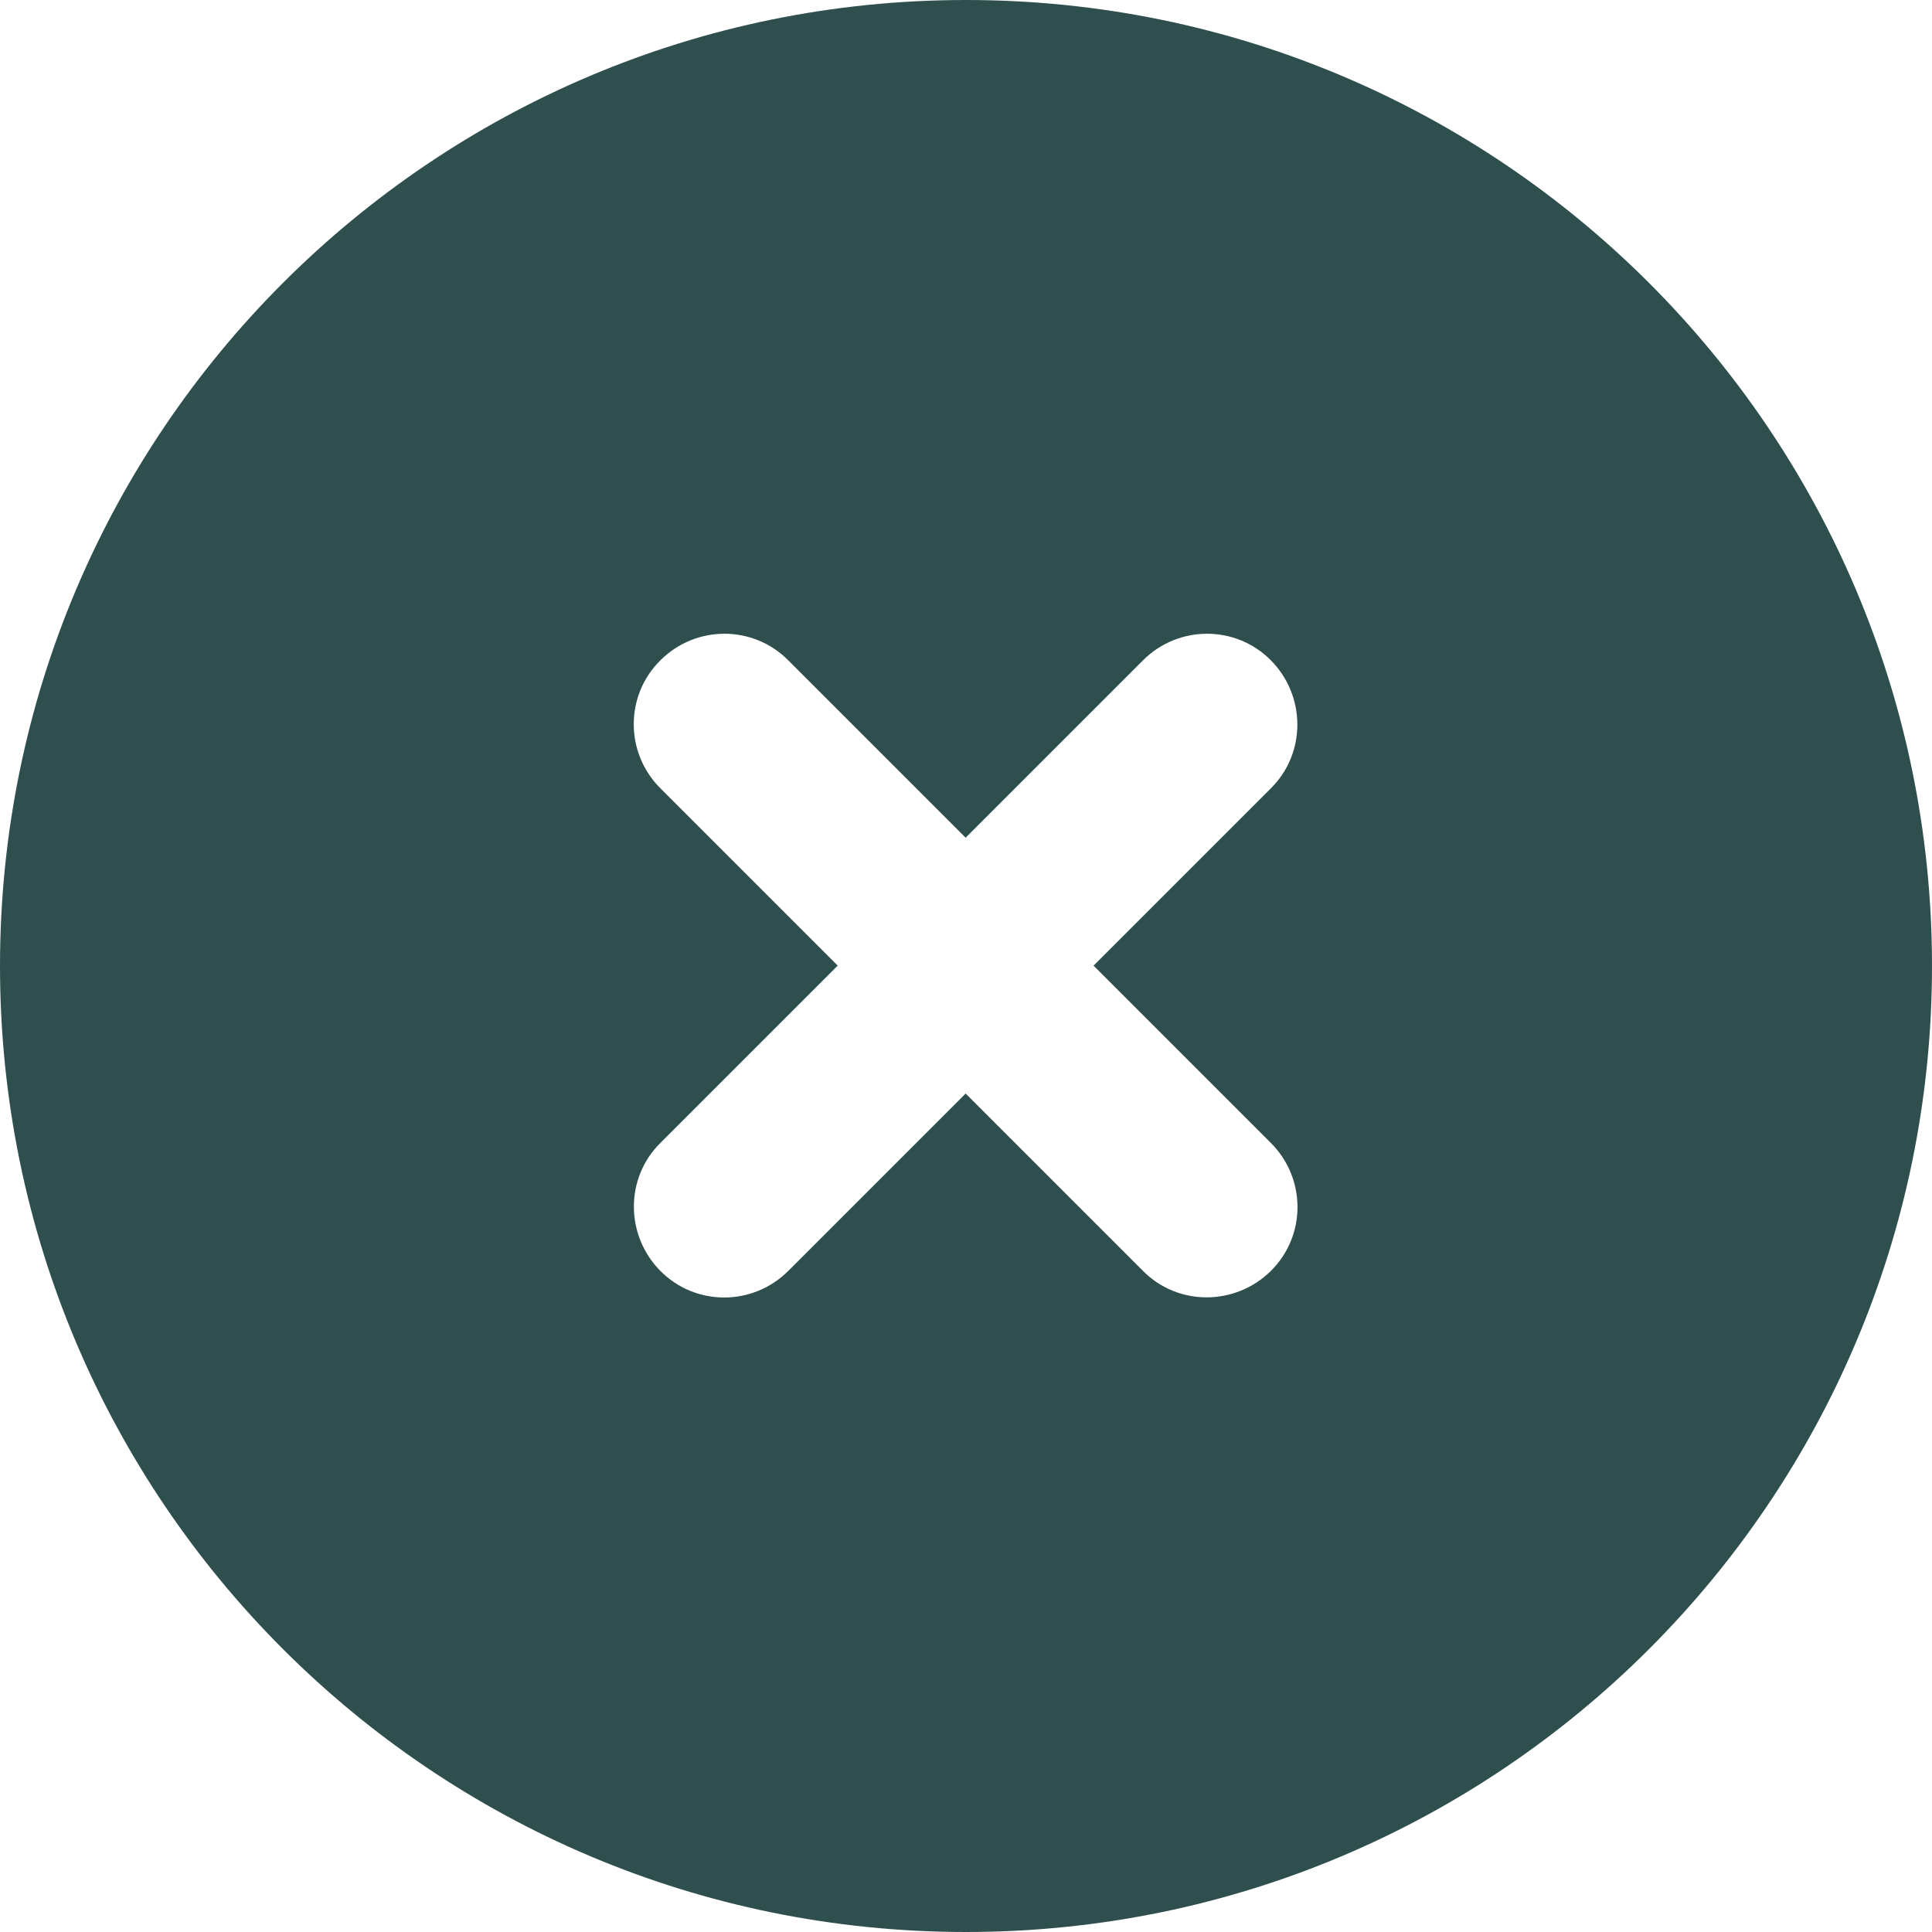
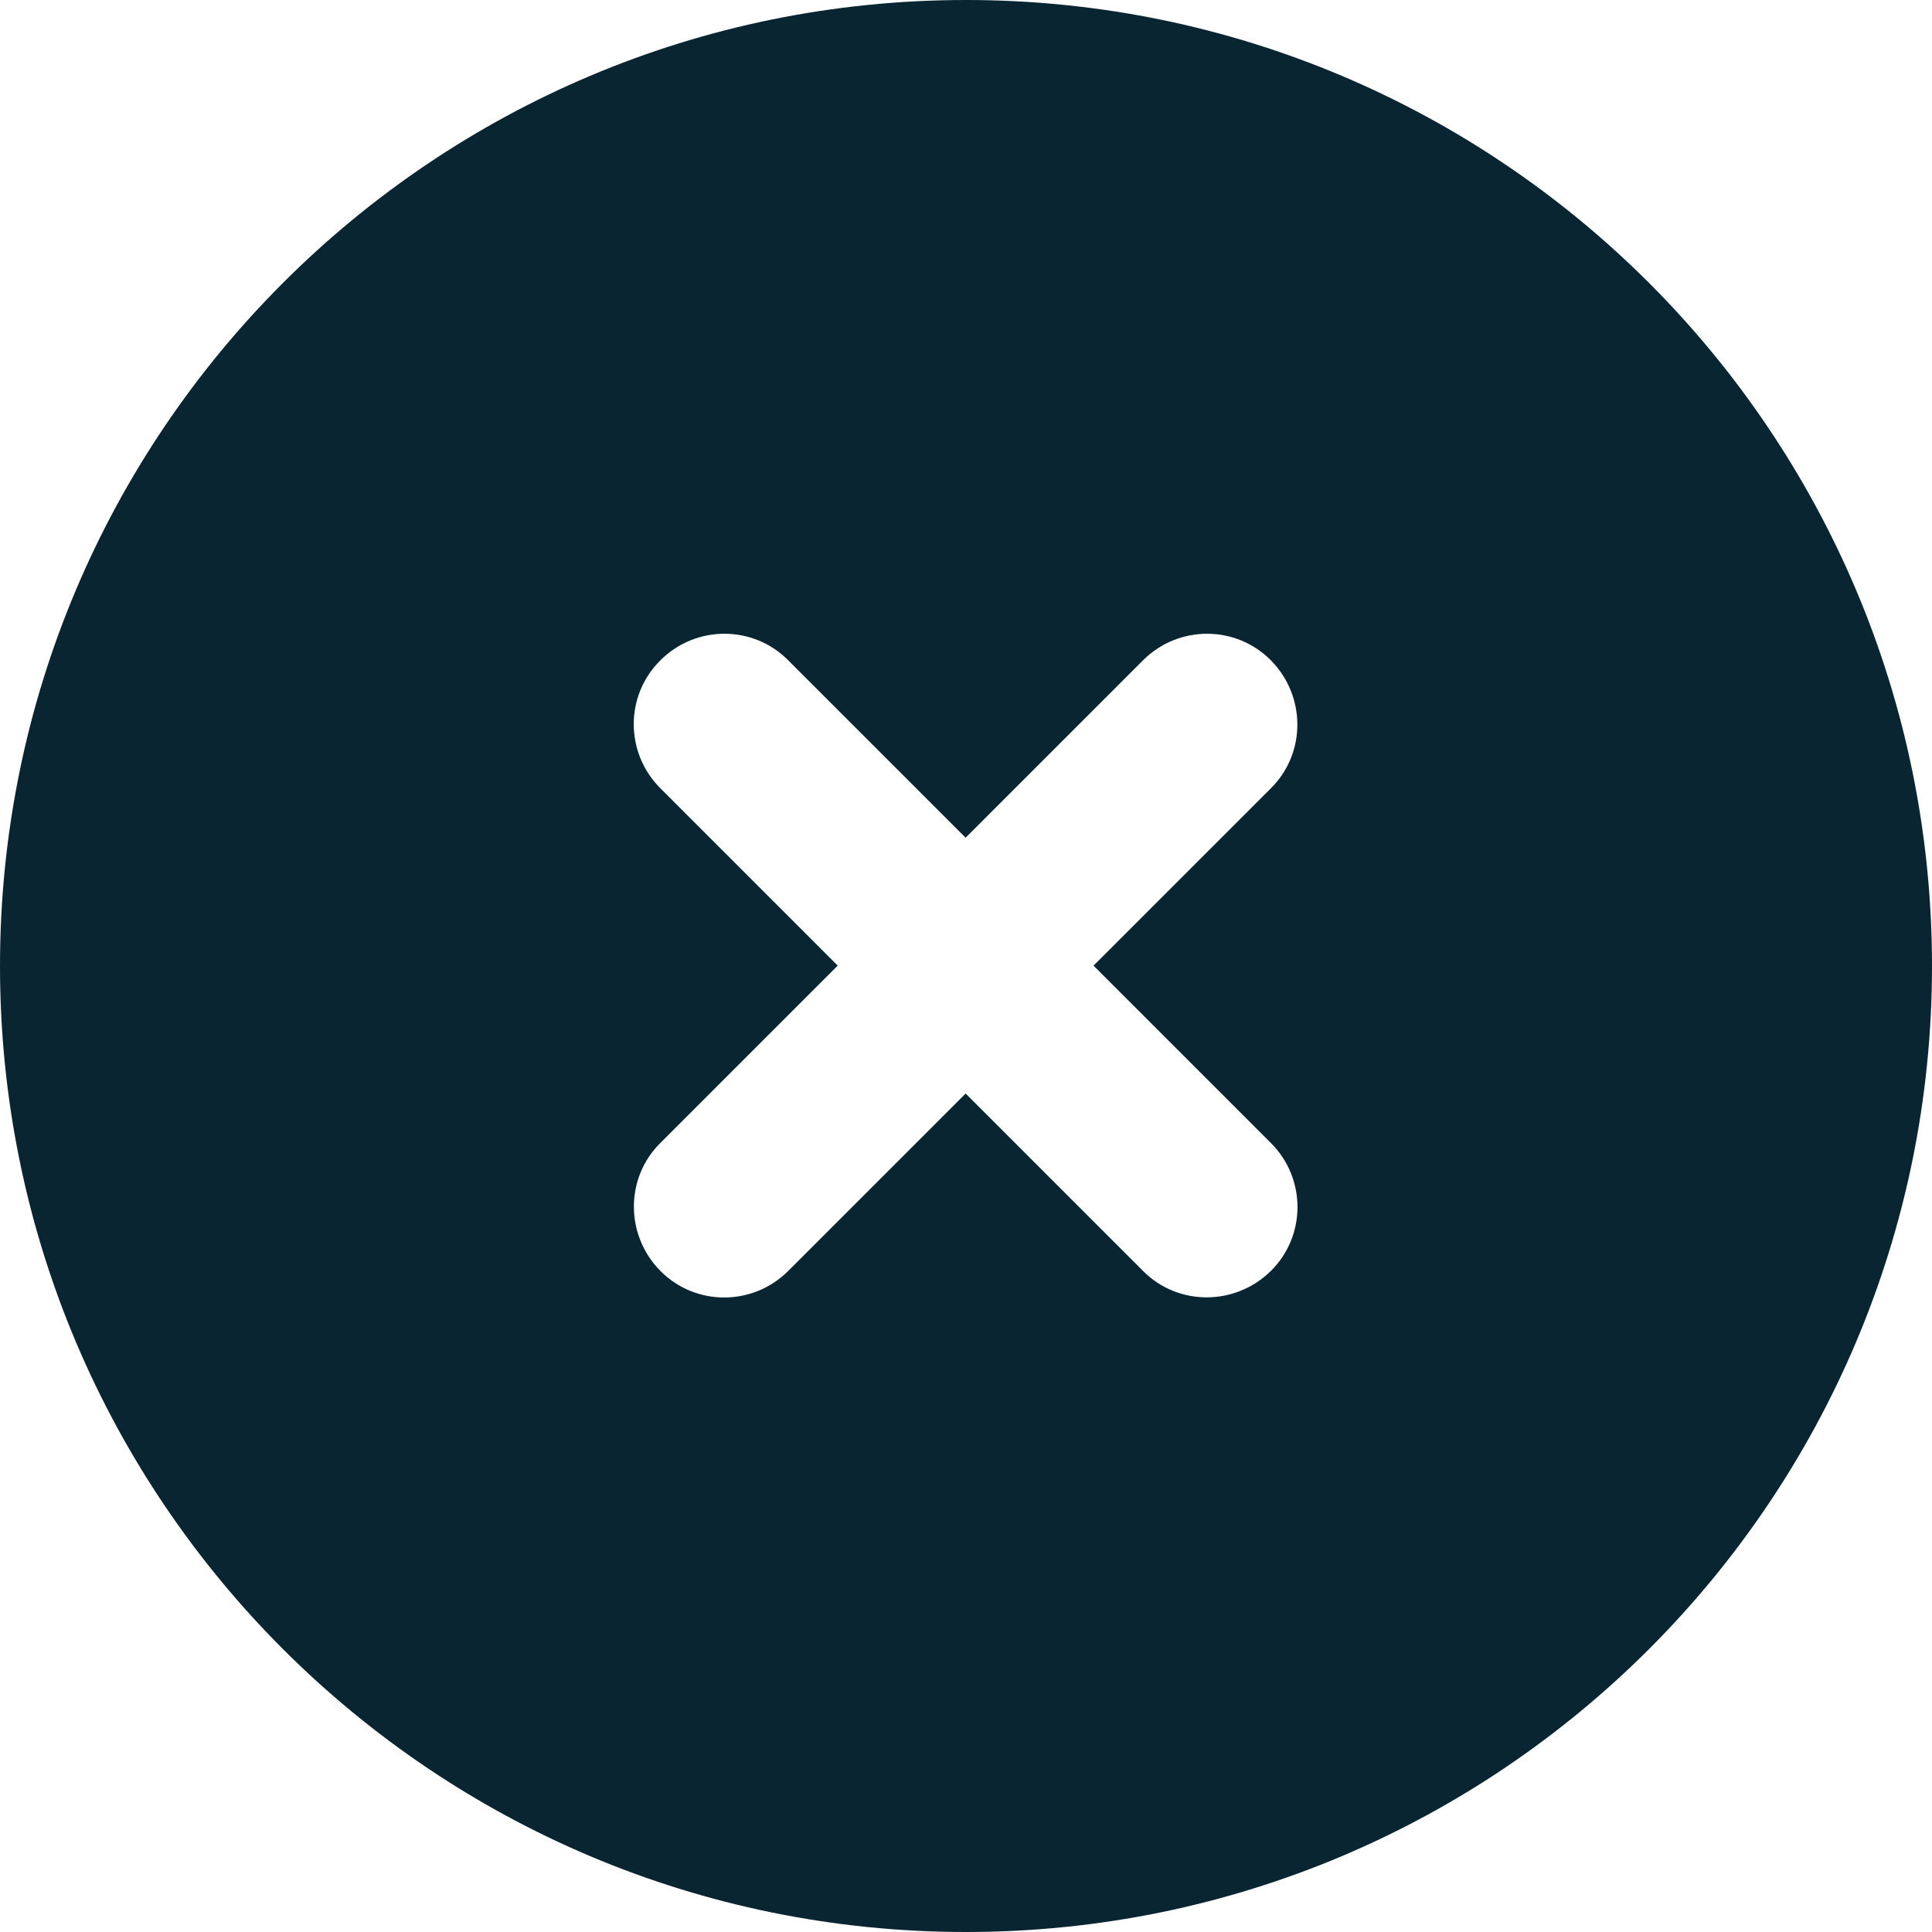
<svg xmlns="http://www.w3.org/2000/svg" viewBox="0 0 512 512">
-   <path fill="darkslategray" d="M256 512A256 256 0 1 0 256 0a256 256 0 1 0 0 512zM175 175c9.4-9.4 24.6-9.4 33.9 0l47 47 47-47c9.4-9.4 24.6-9.4 33.9 0s9.4 24.6 0 33.9l-47 47 47 47c9.4 9.4 9.4 24.6 0 33.9s-24.6 9.4-33.9 0l-47-47-47 47c-9.4 9.4-24.6 9.4-33.9 0s-9.4-24.6 0-33.9l47-47-47-47c-9.4-9.4-9.4-24.6 0-33.9z" />
+   <path fill="#082531" d="M256 512A256 256 0 1 0 256 0a256 256 0 1 0 0 512zM175 175c9.4-9.4 24.6-9.4 33.9 0l47 47 47-47c9.4-9.4 24.6-9.4 33.9 0s9.4 24.6 0 33.9l-47 47 47 47c9.4 9.4 9.4 24.6 0 33.9s-24.6 9.4-33.9 0l-47-47-47 47c-9.4 9.4-24.6 9.4-33.9 0s-9.4-24.6 0-33.9l47-47-47-47c-9.4-9.4-9.4-24.6 0-33.9z" />
</svg>
